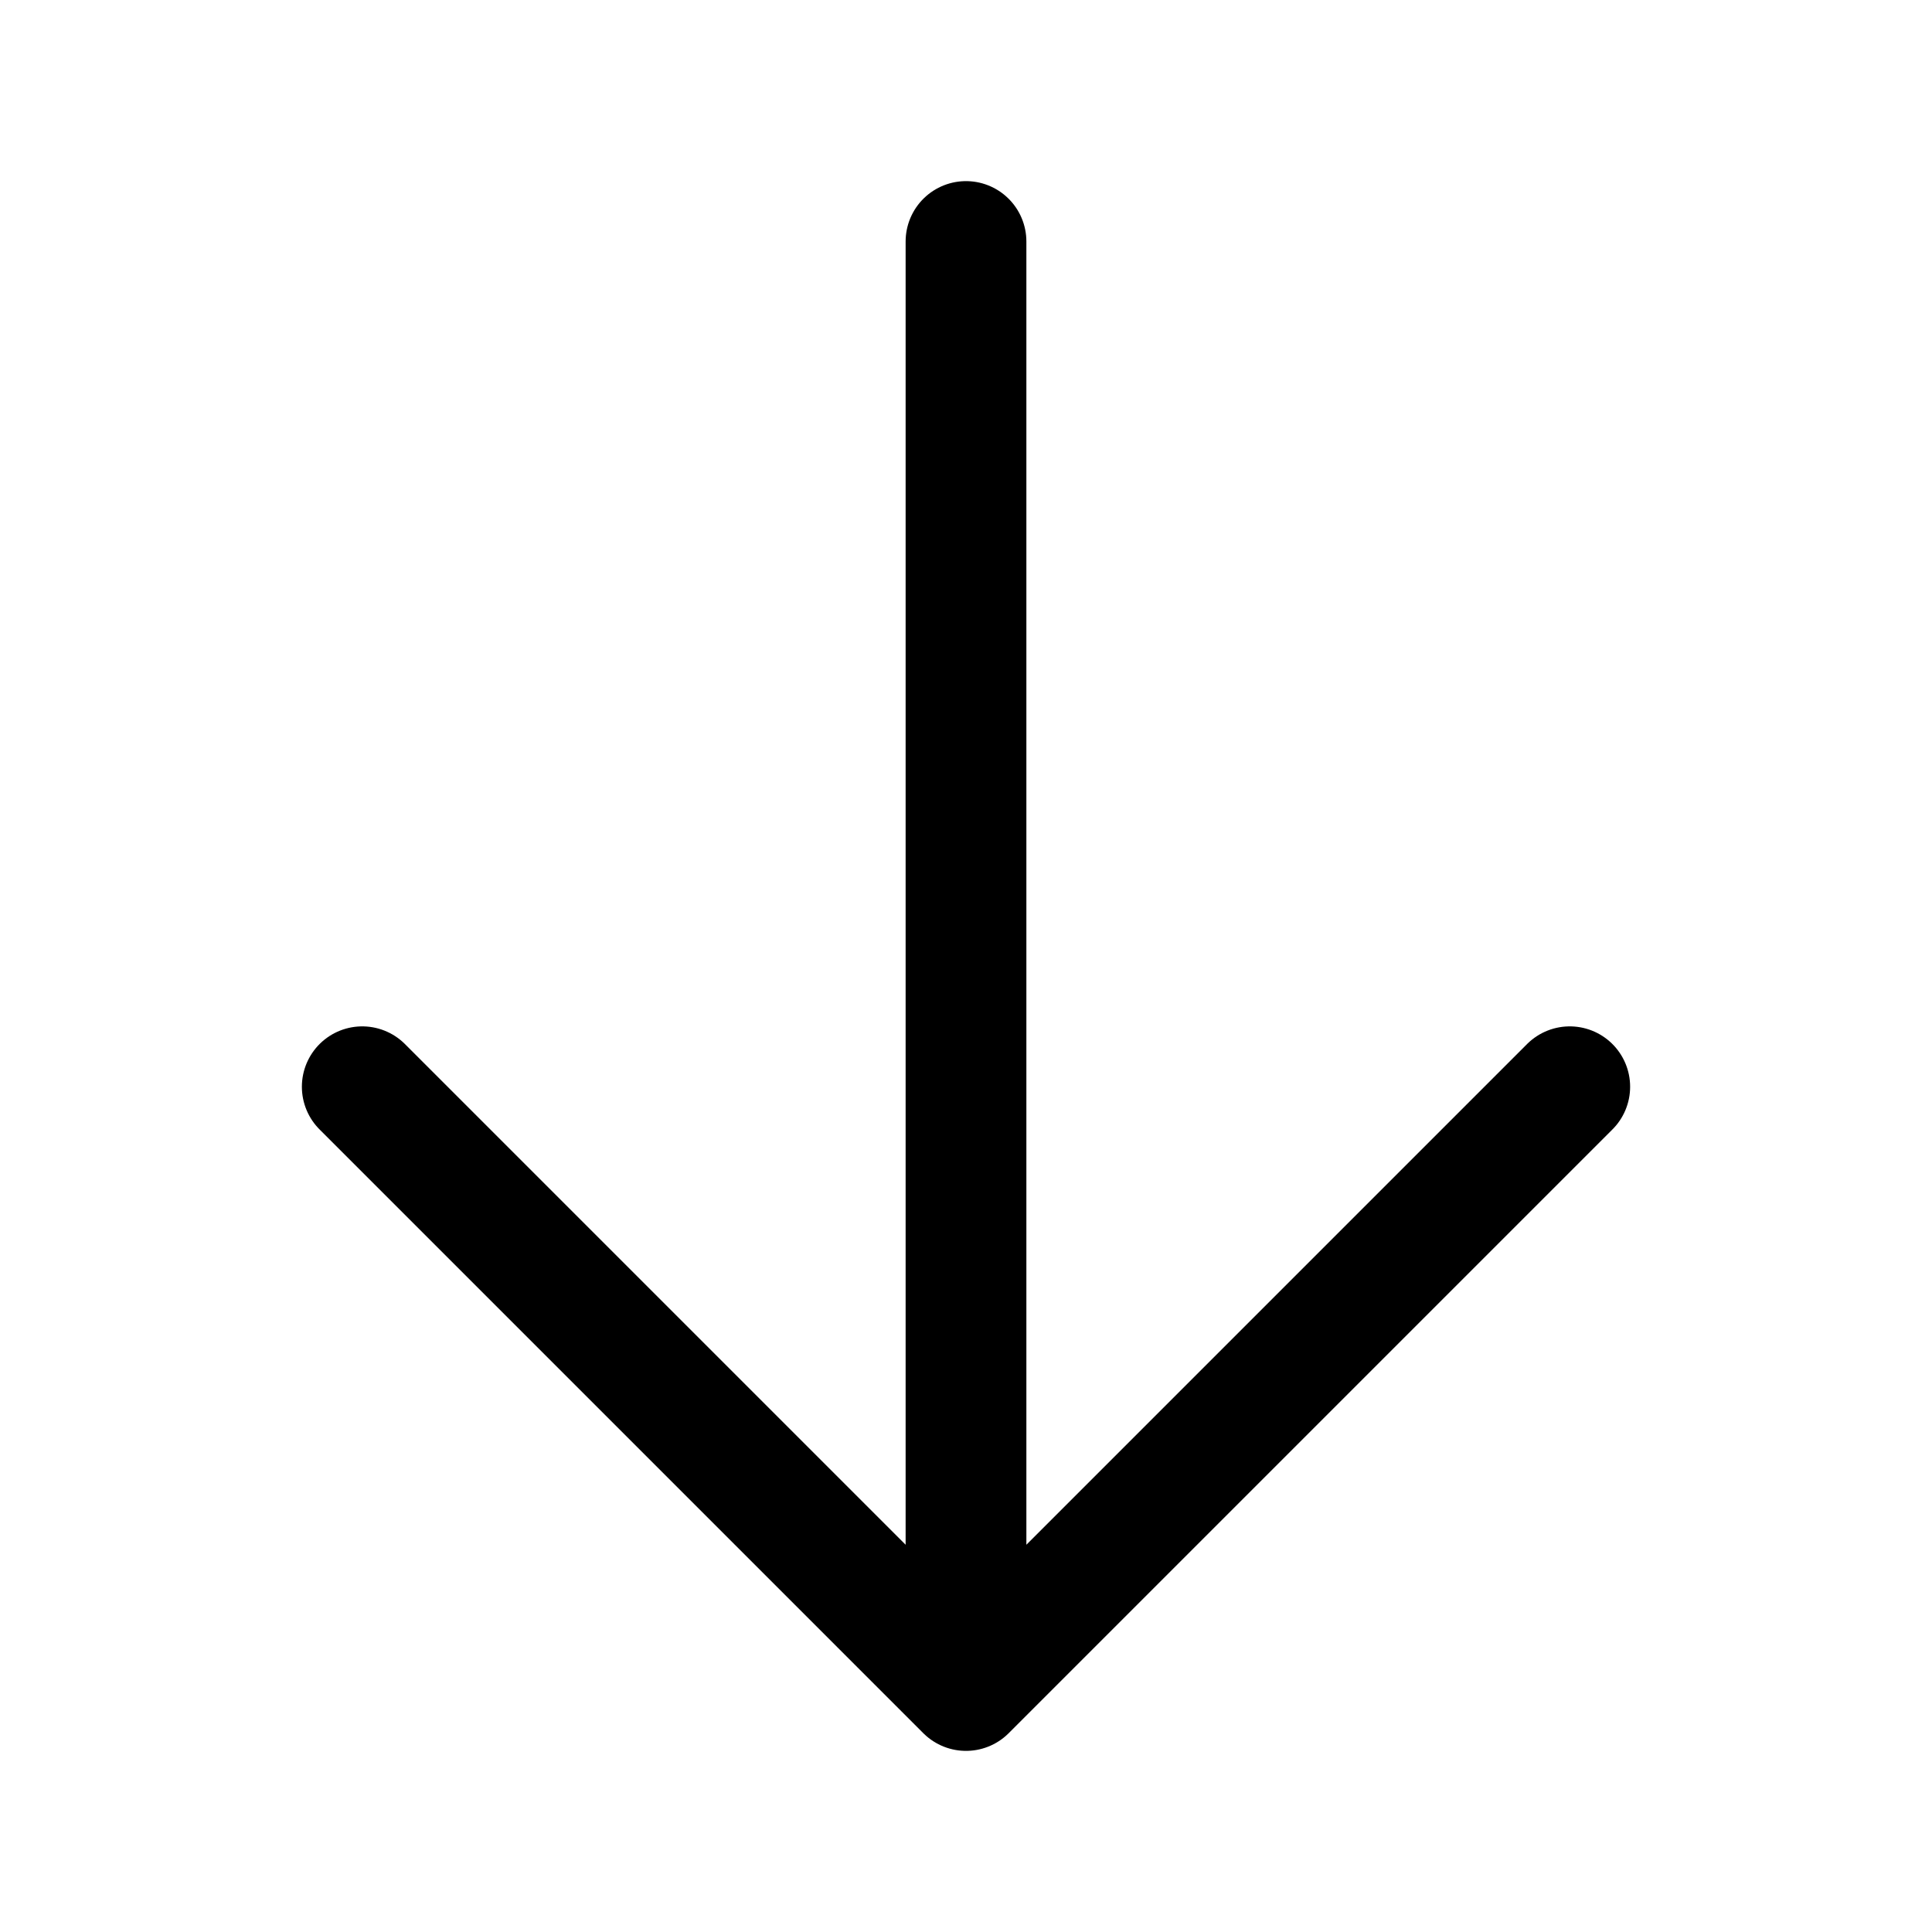
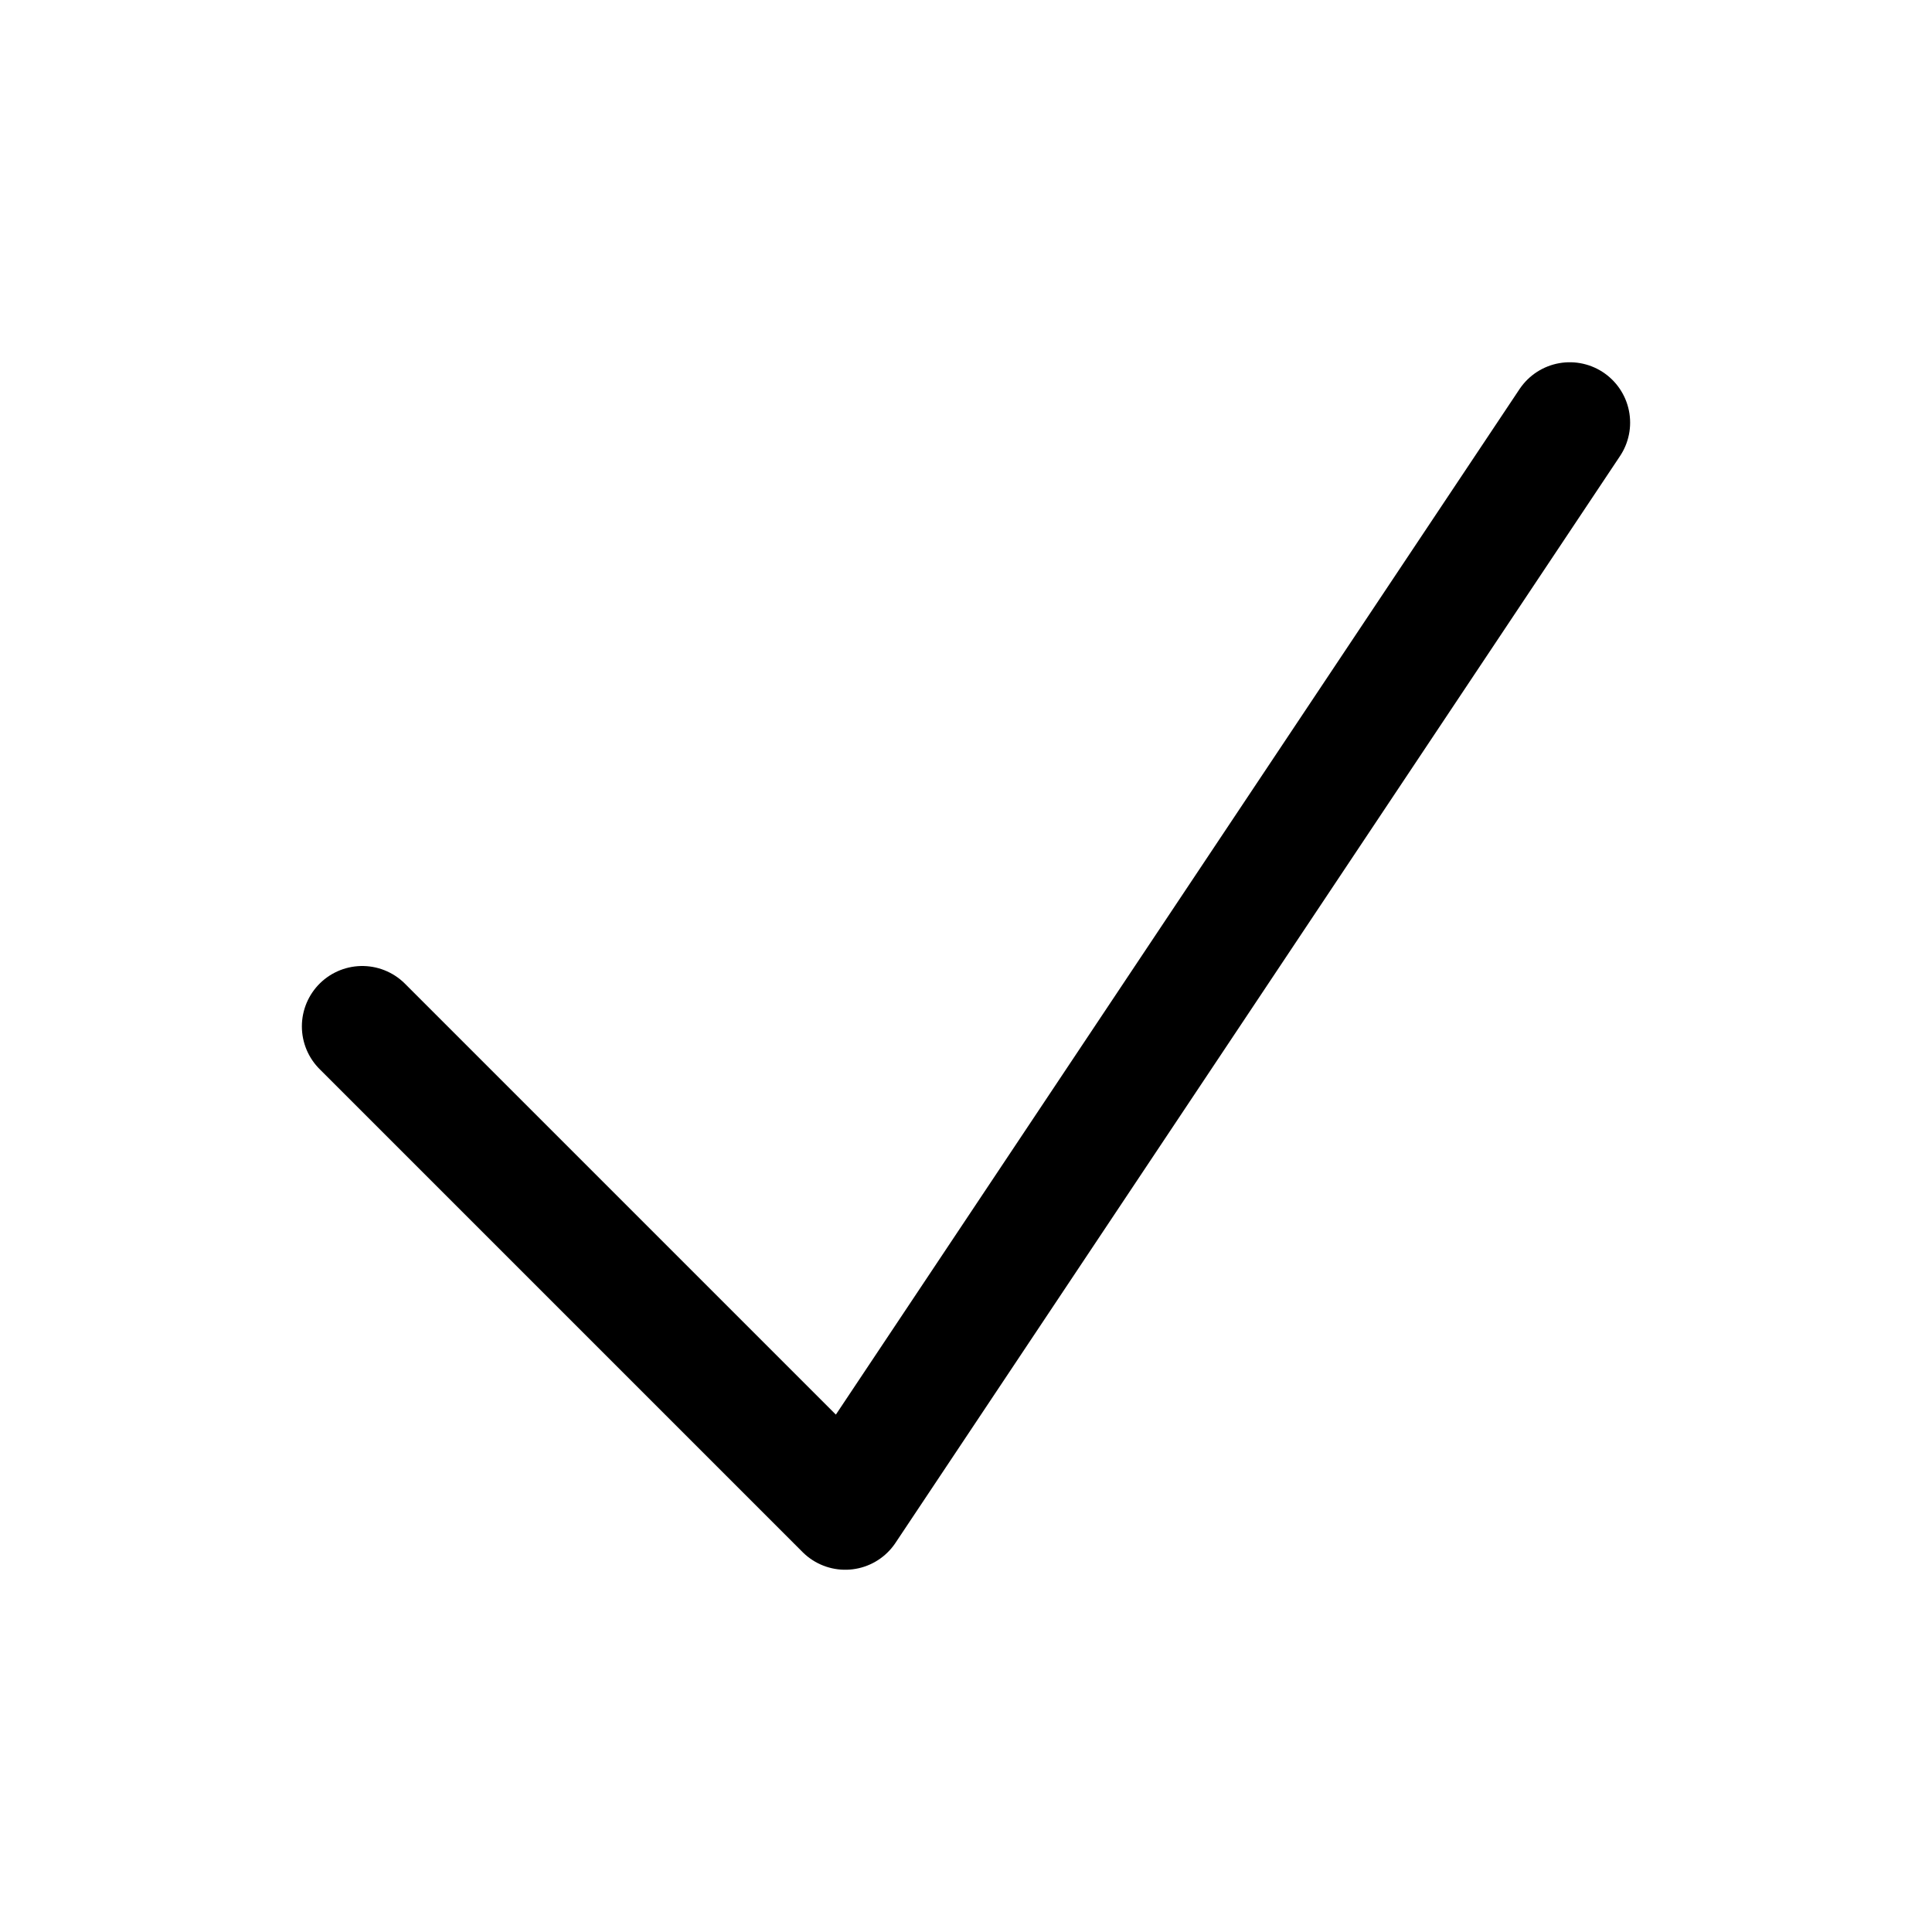
<svg xmlns="http://www.w3.org/2000/svg" fill="none" viewBox="0 0 24 24" stroke-width="1.5" stroke="currentColor" aria-hidden="true" data-slot="icon">
-   <path stroke-linecap="round" stroke-linejoin="round" d="M19.5 13.5 12 21m0 0-7.5-7.5M12 21V3" />
+   <path stroke-linecap="round" stroke-linejoin="round" d="m4.5 12.75 6 6 9-13.5" />
</svg>
